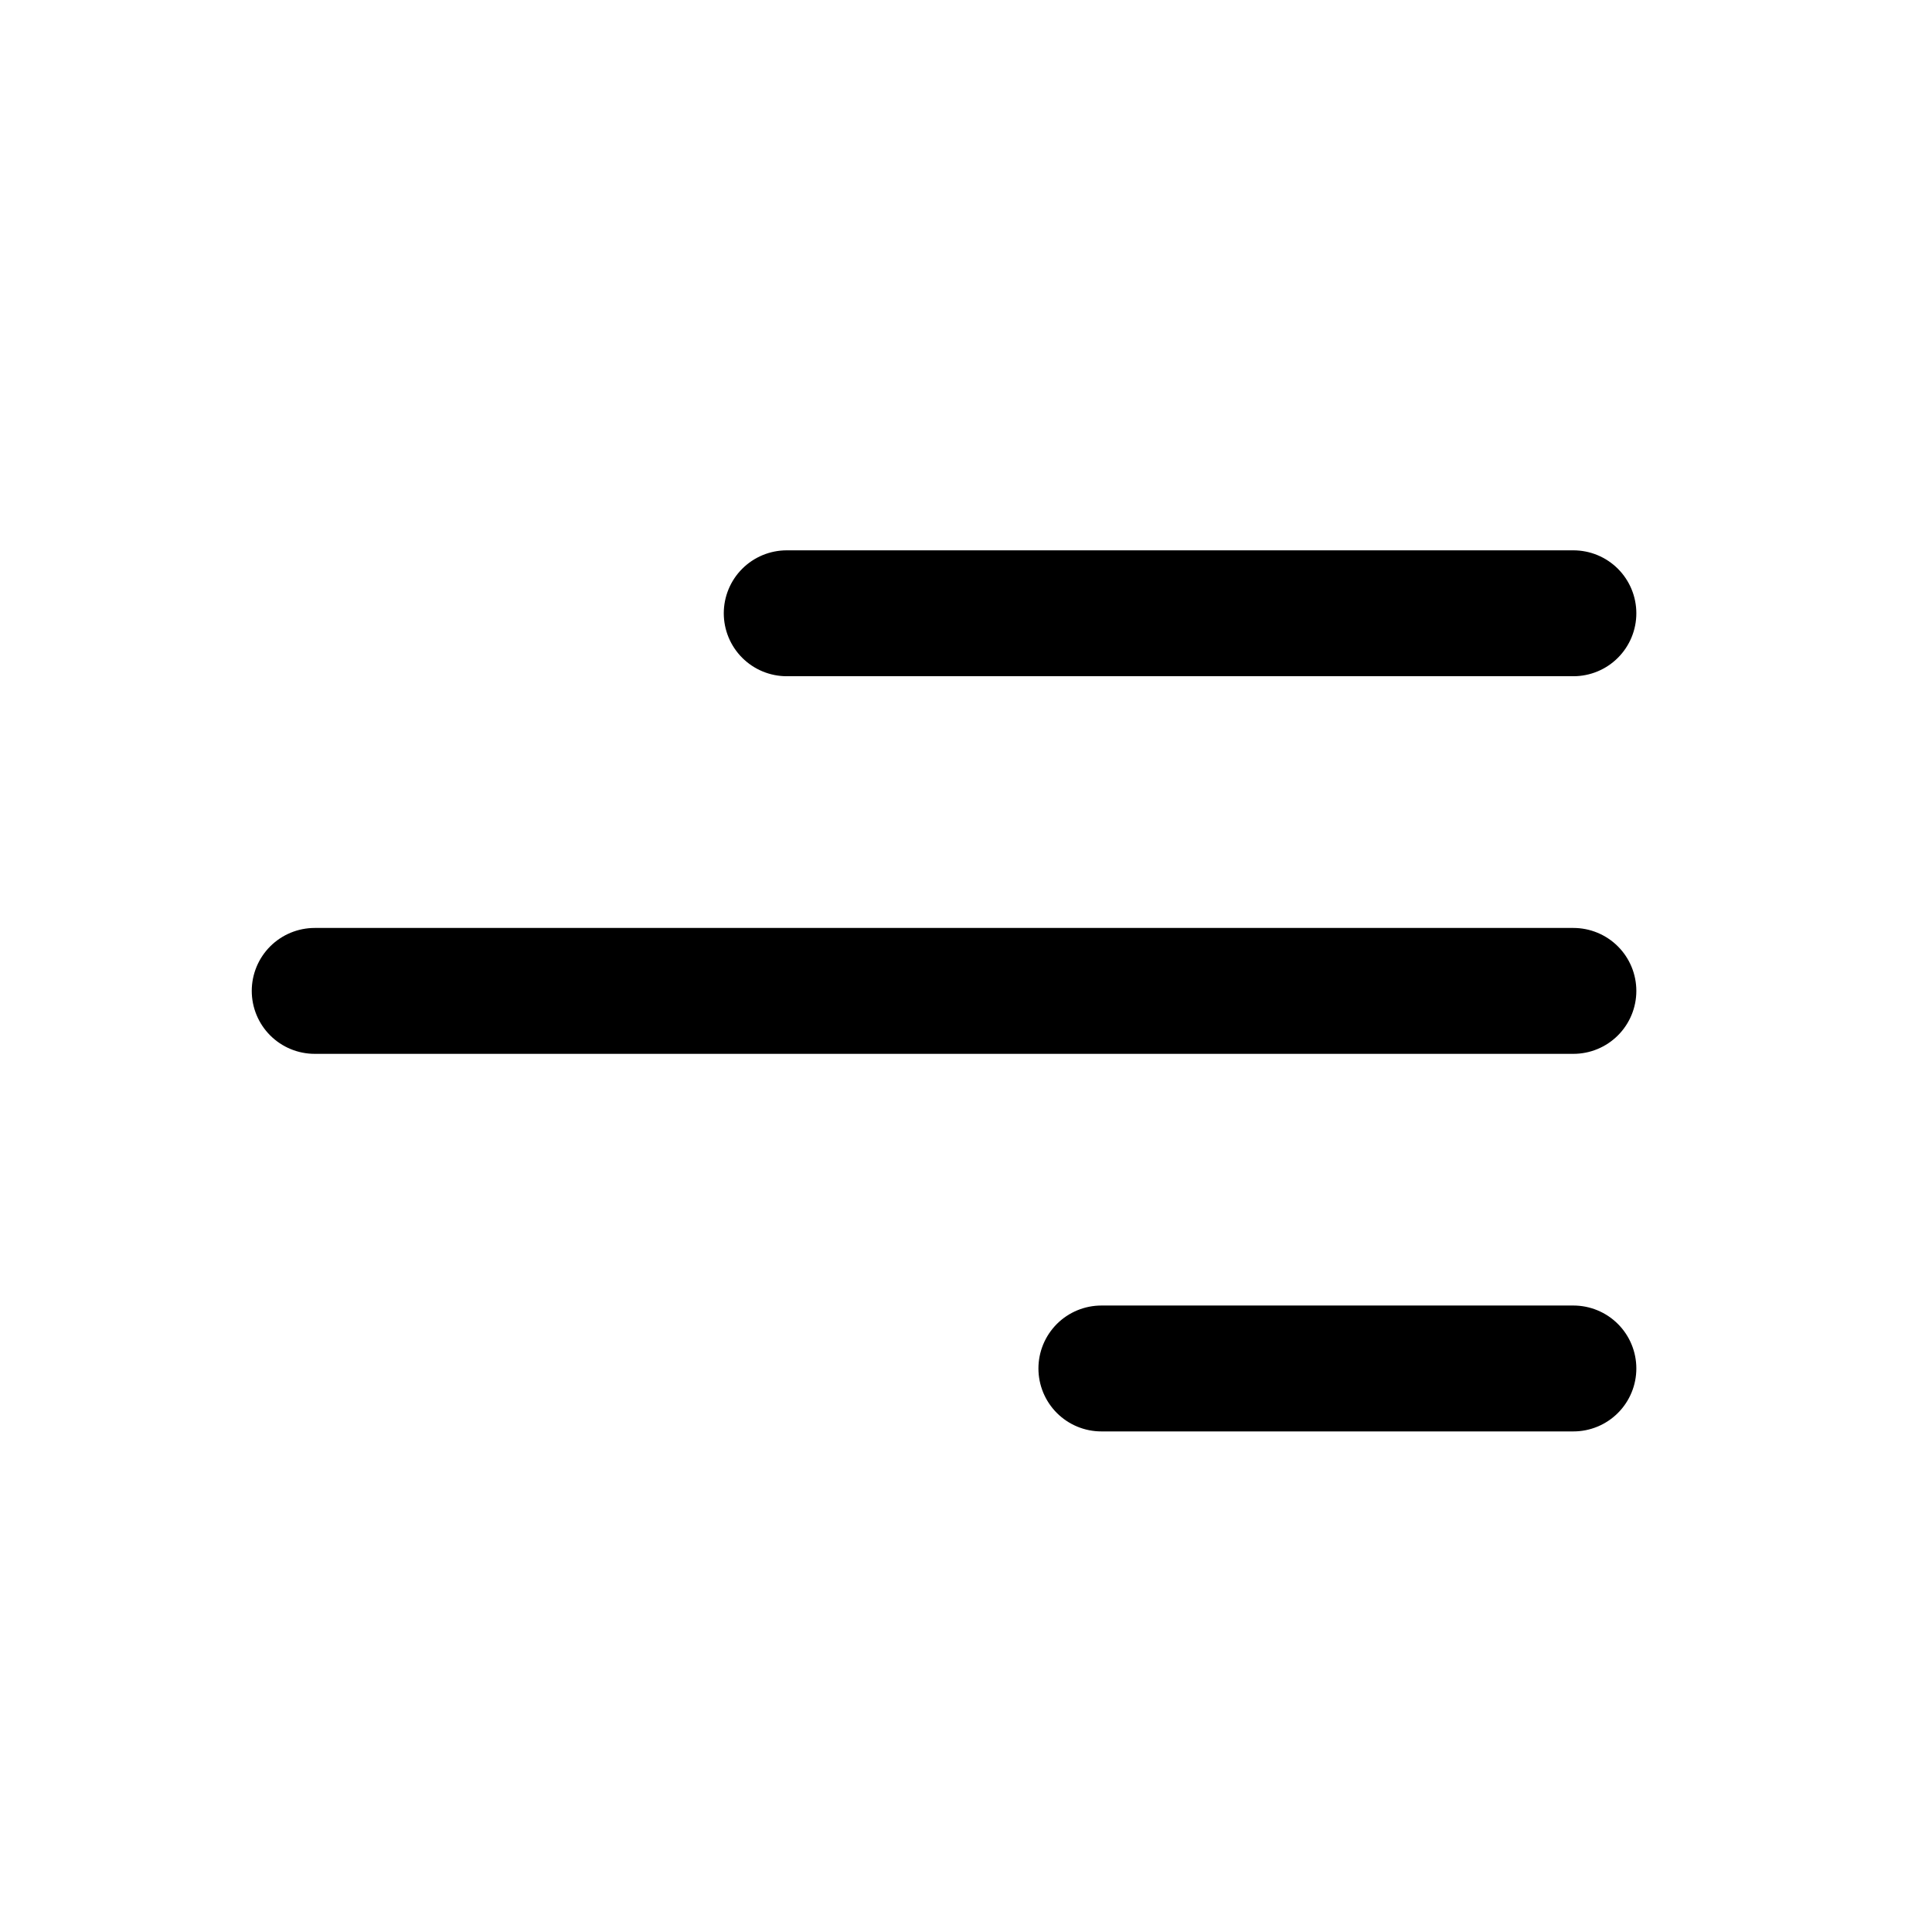
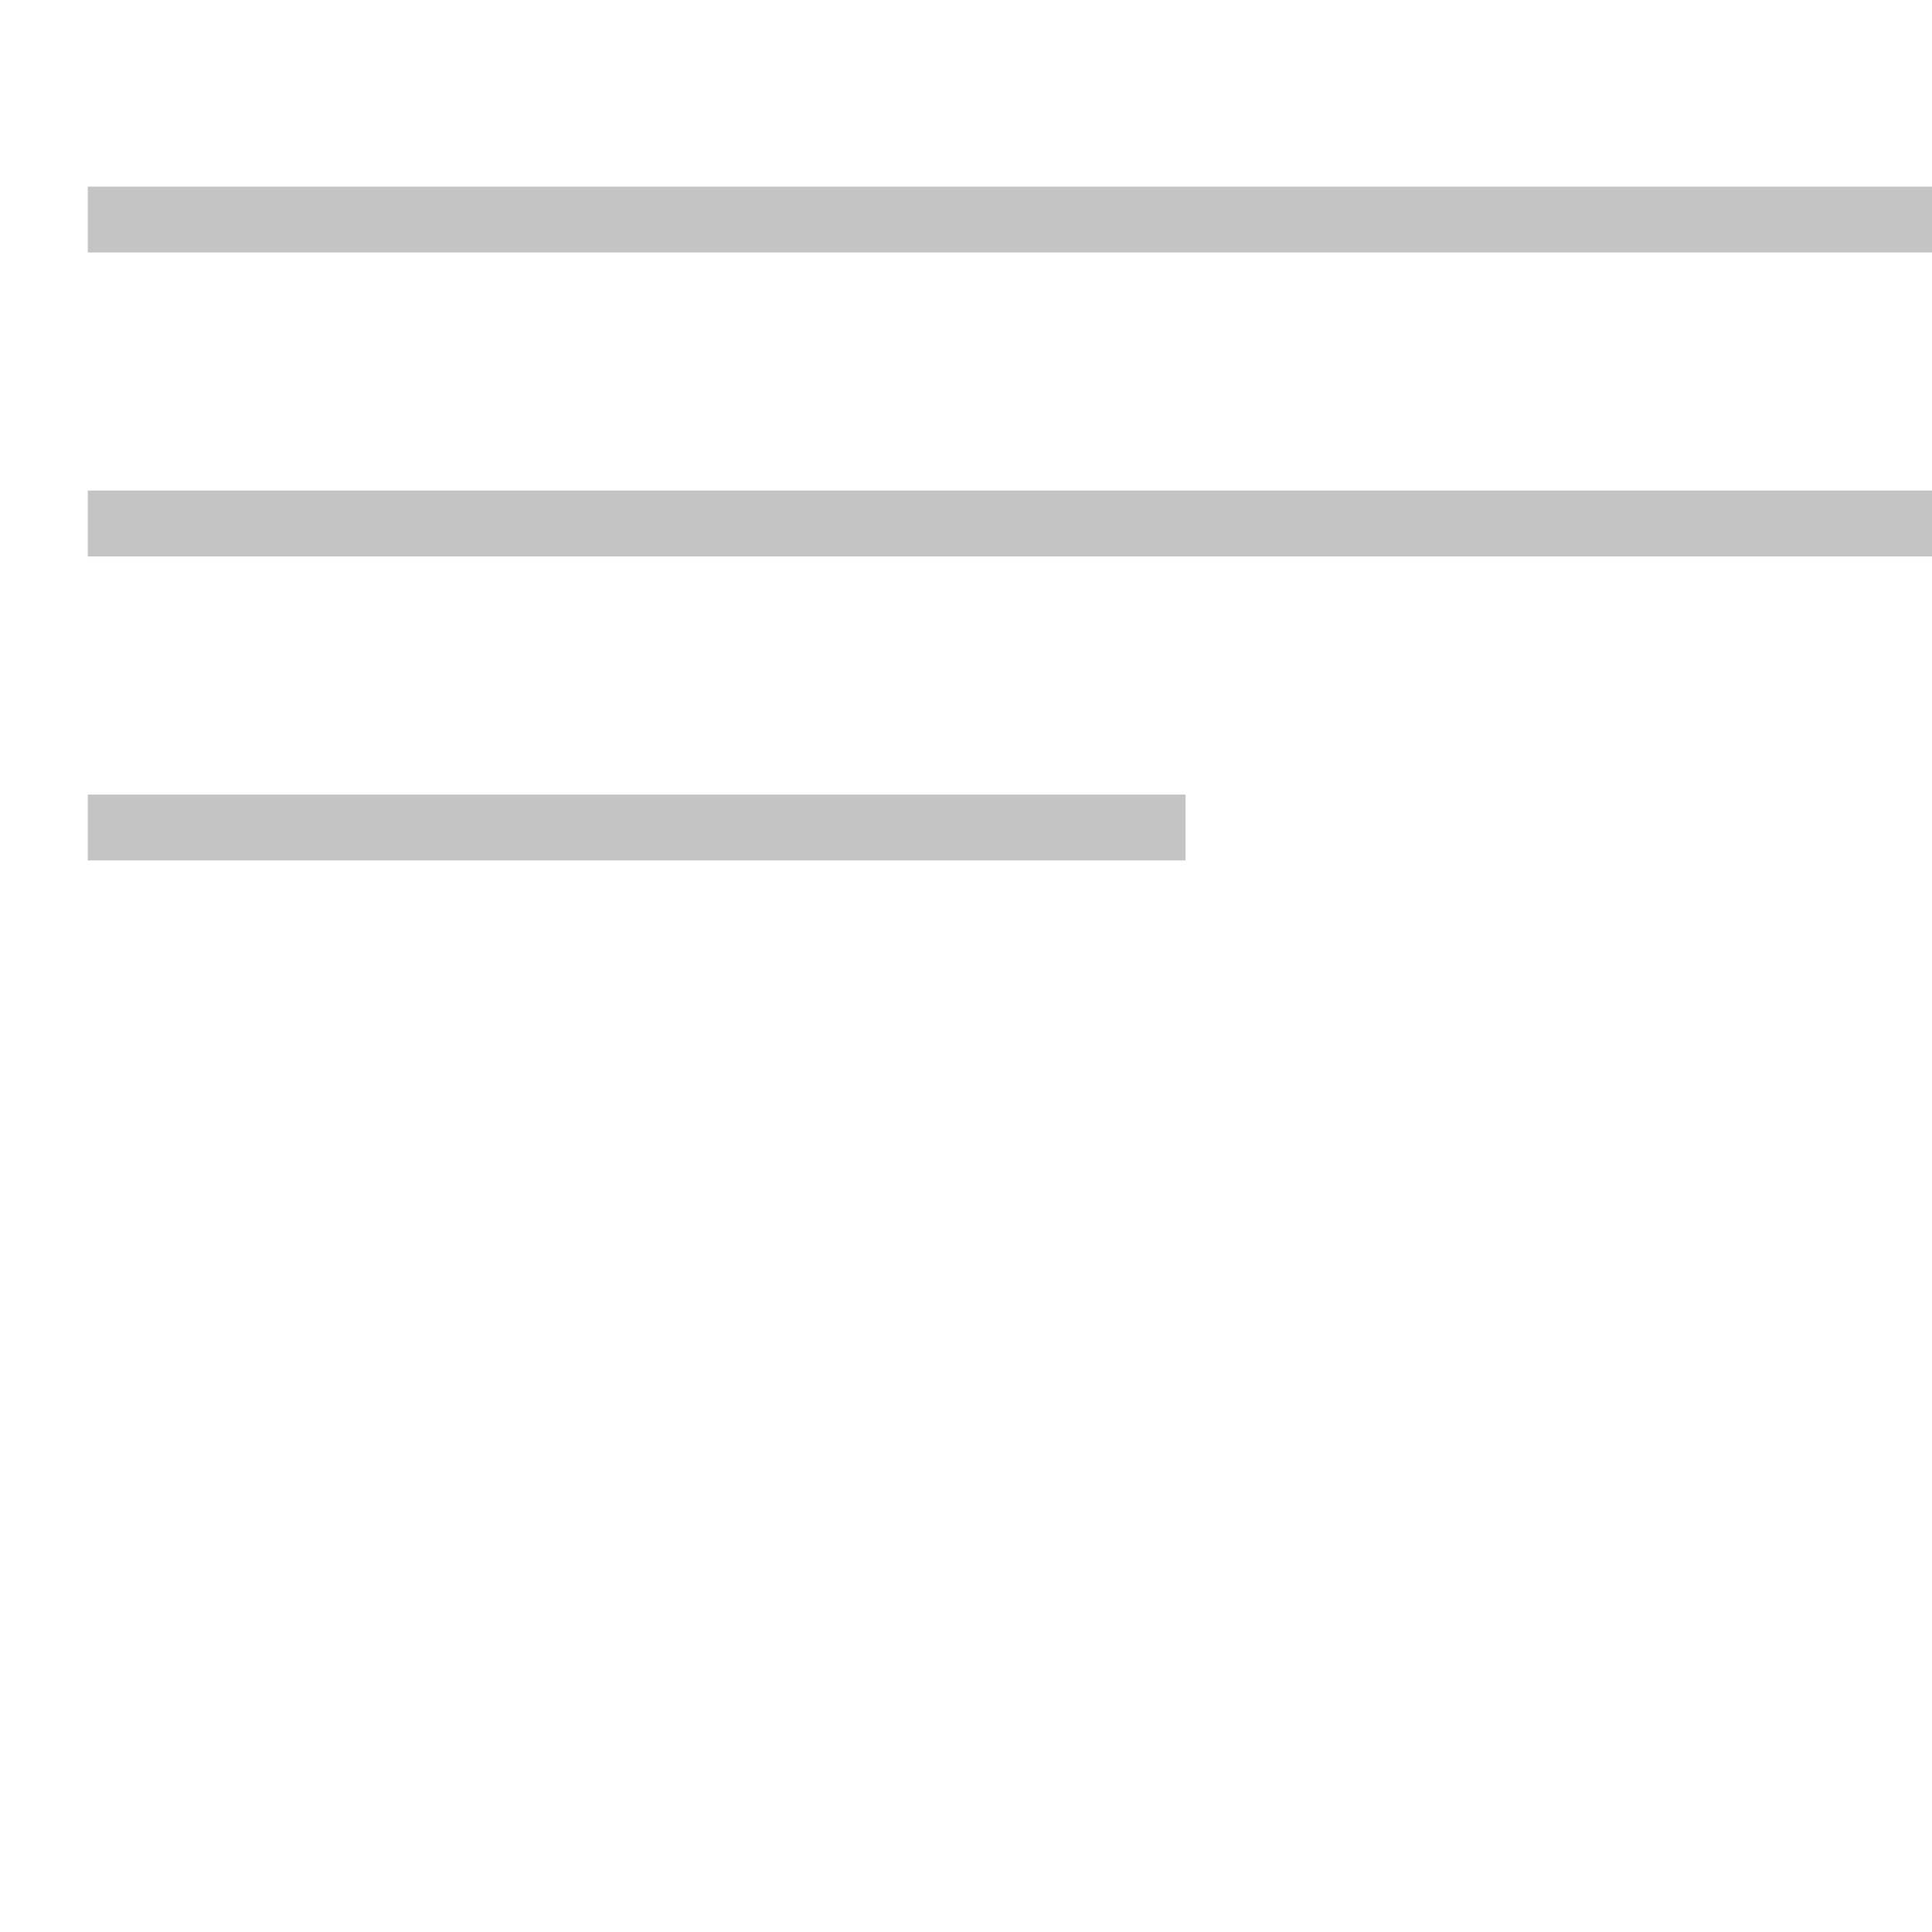
<svg xmlns="http://www.w3.org/2000/svg" width="43" aria-label="menu" height="43" viewBox="0 0 44 39" fill="none">
-   <path d="M35.833 11.467L17.917 11.467" stroke="currentColor" stroke-width="2.867" stroke-linecap="round" stroke-linejoin="round" />
-   <path d="M35.833 20.067L7.167 20.067" stroke="currentColor" stroke-width="2.867" stroke-linecap="round" stroke-linejoin="round" />
-   <path d="M35.833 28.666L25.083 28.666" stroke="currentColor" stroke-width="2.867" stroke-linecap="round" stroke-linejoin="round" />
+   <path fill="transparent" stroke-width="1.5" stroke="#c4c4c4" d="M 2 2.5 L 57 2.5" />
+   <path fill="transparent" stroke-width="1.5" stroke="#c4c4c4" d="M 2 9.423 L 57 9.423" opacity="1" />
+   <path fill="transparent" stroke-width="1.5" stroke="#c4c4c4" d="M 2 16.346 L 27 16.346" />
</svg>
